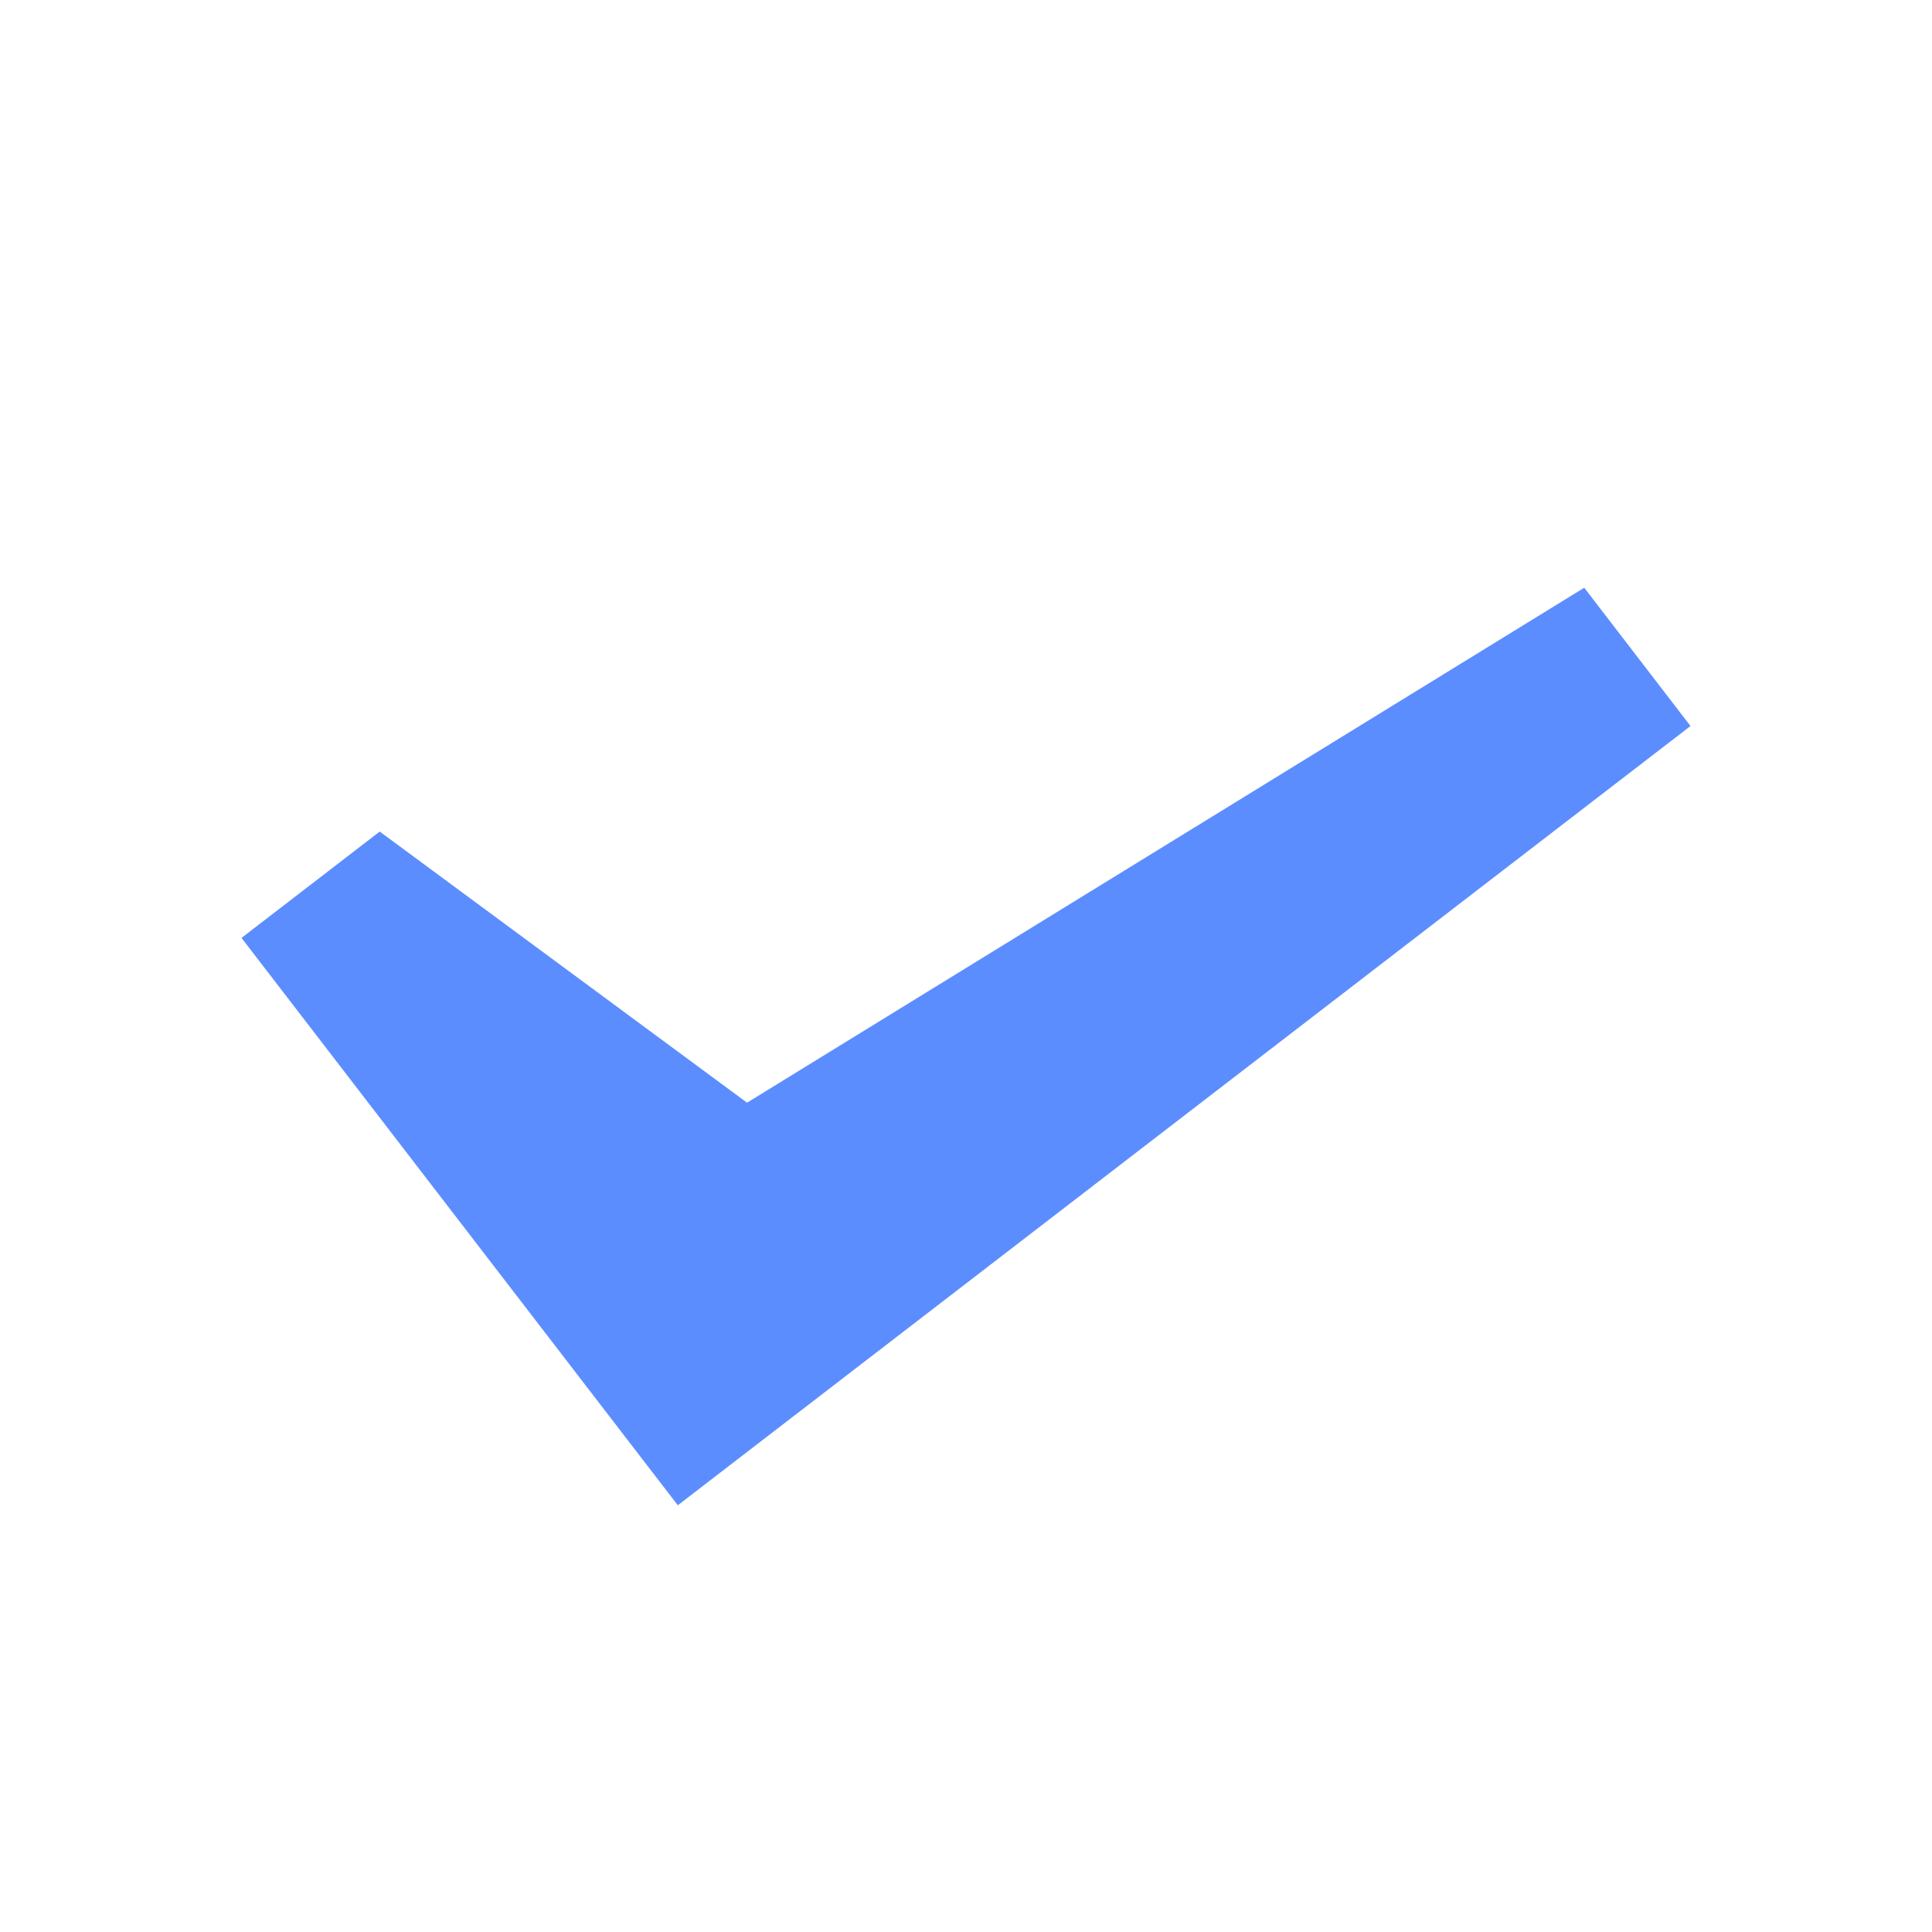
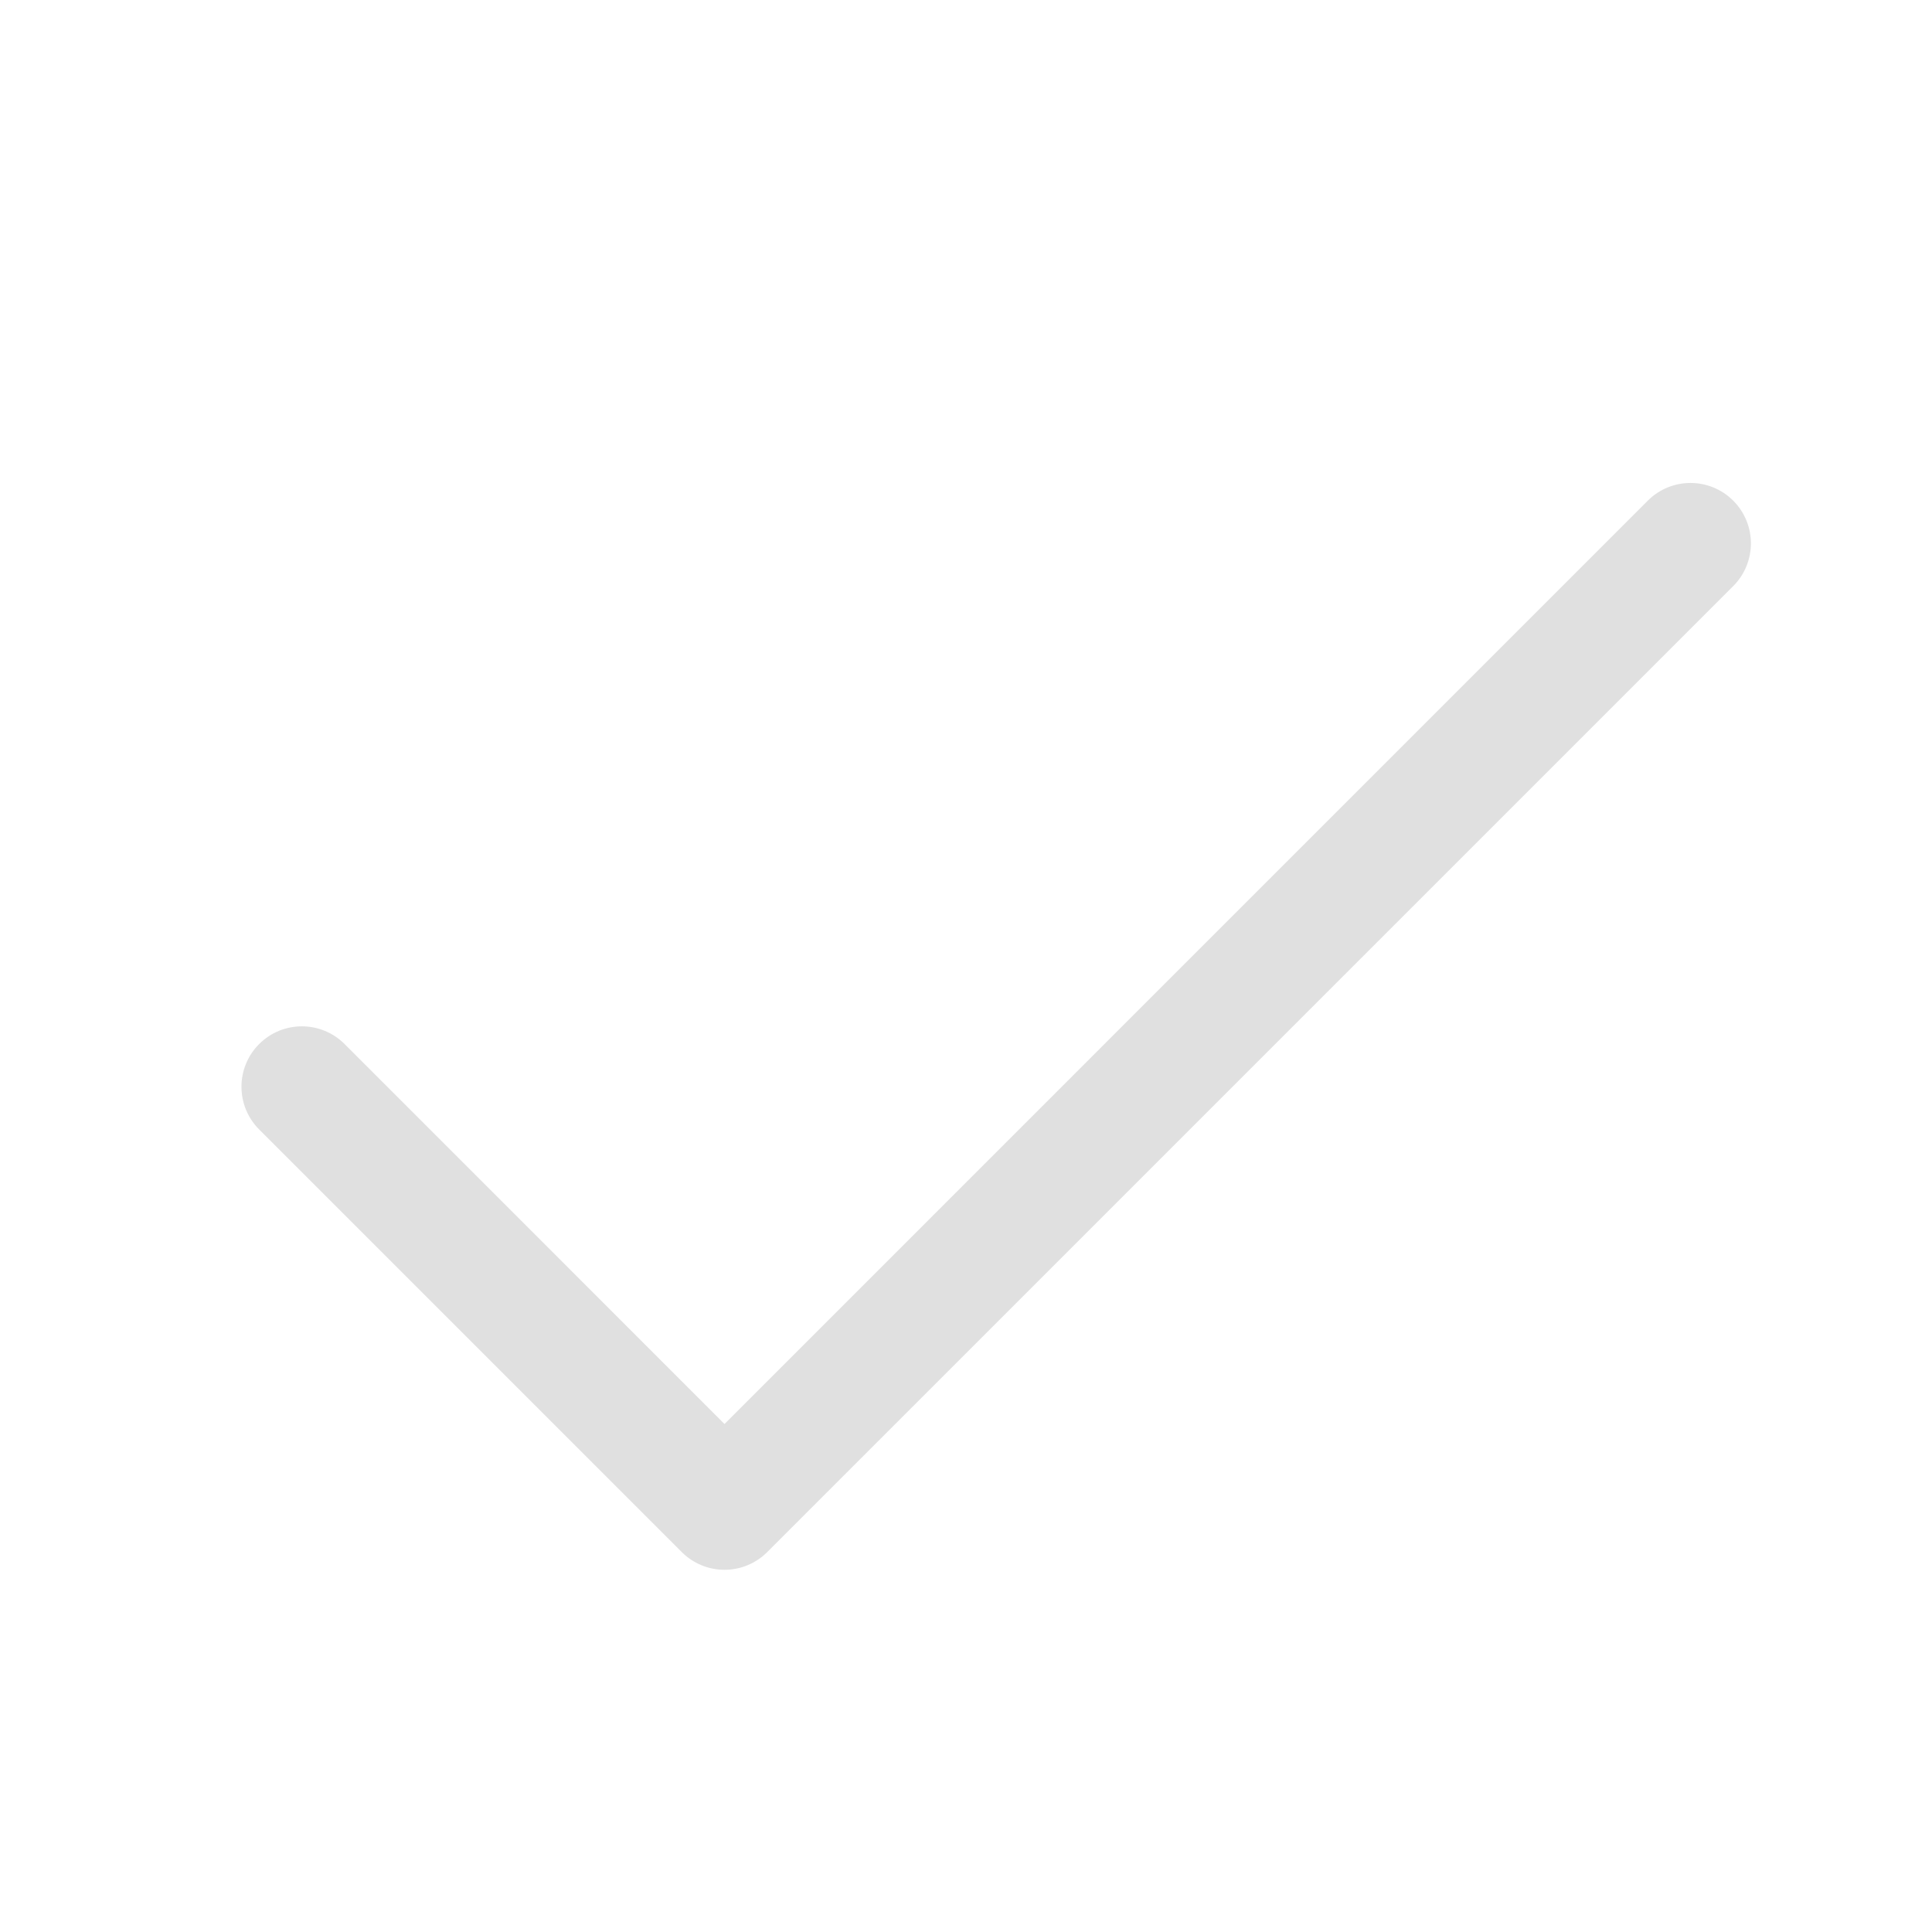
- <svg xmlns="http://www.w3.org/2000/svg" version="1.1" id="Layer_1" x="0px" y="0px" width="24px" height="24px" viewBox="0 0 24 24" enable-background="new 0 0 24 24" xml:space="preserve">
-   <polygon fill="#5C8DFF" points="9.28,13.698 19.68,7.301 21,9.019 8.42,18.699 3,11.651 4.717,10.33 " />
+ <svg xmlns="http://www.w3.org/2000/svg" width="32" height="32" viewBox="0 0 256 256">
+   <path fill="#e0e0e0" d="M229.66 77.66l-128 128a8 8 0 0 1-11.32 0l-56-56a8 8 0 0 1 11.32-11.32L96 188.69L218.34 66.34a8 8 0 0 1 11.32 11.32Z" />
</svg>
